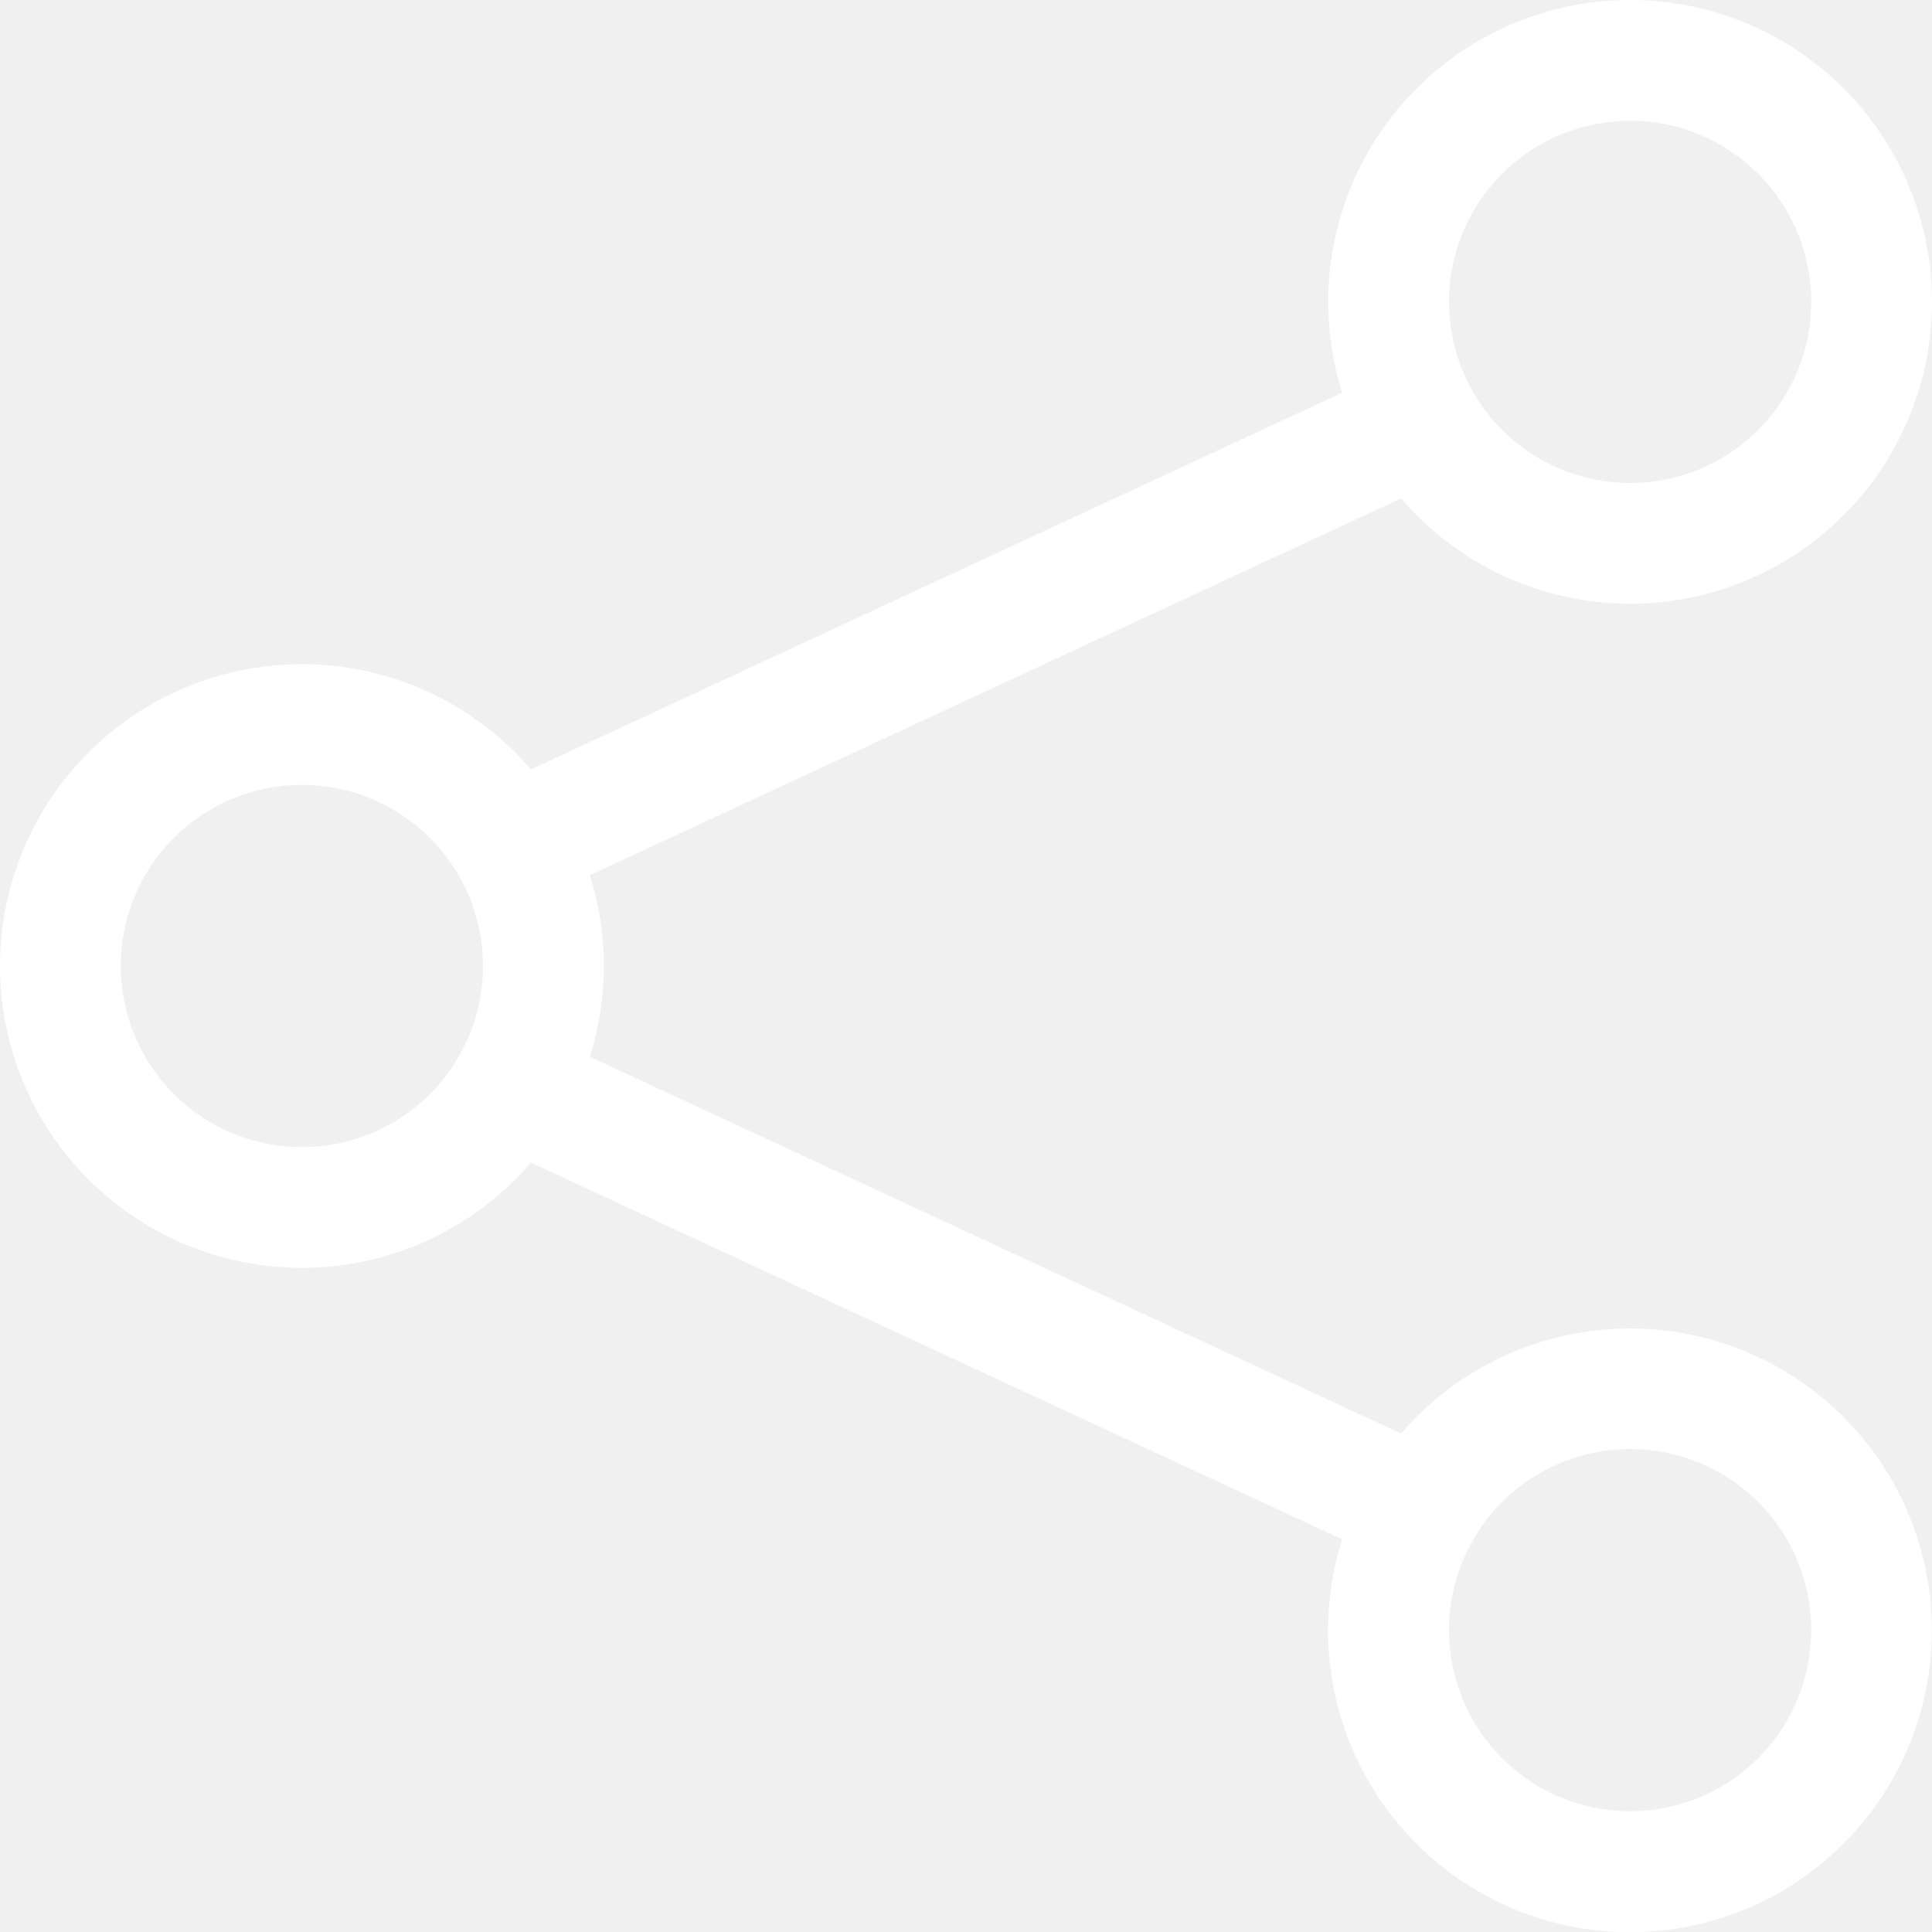
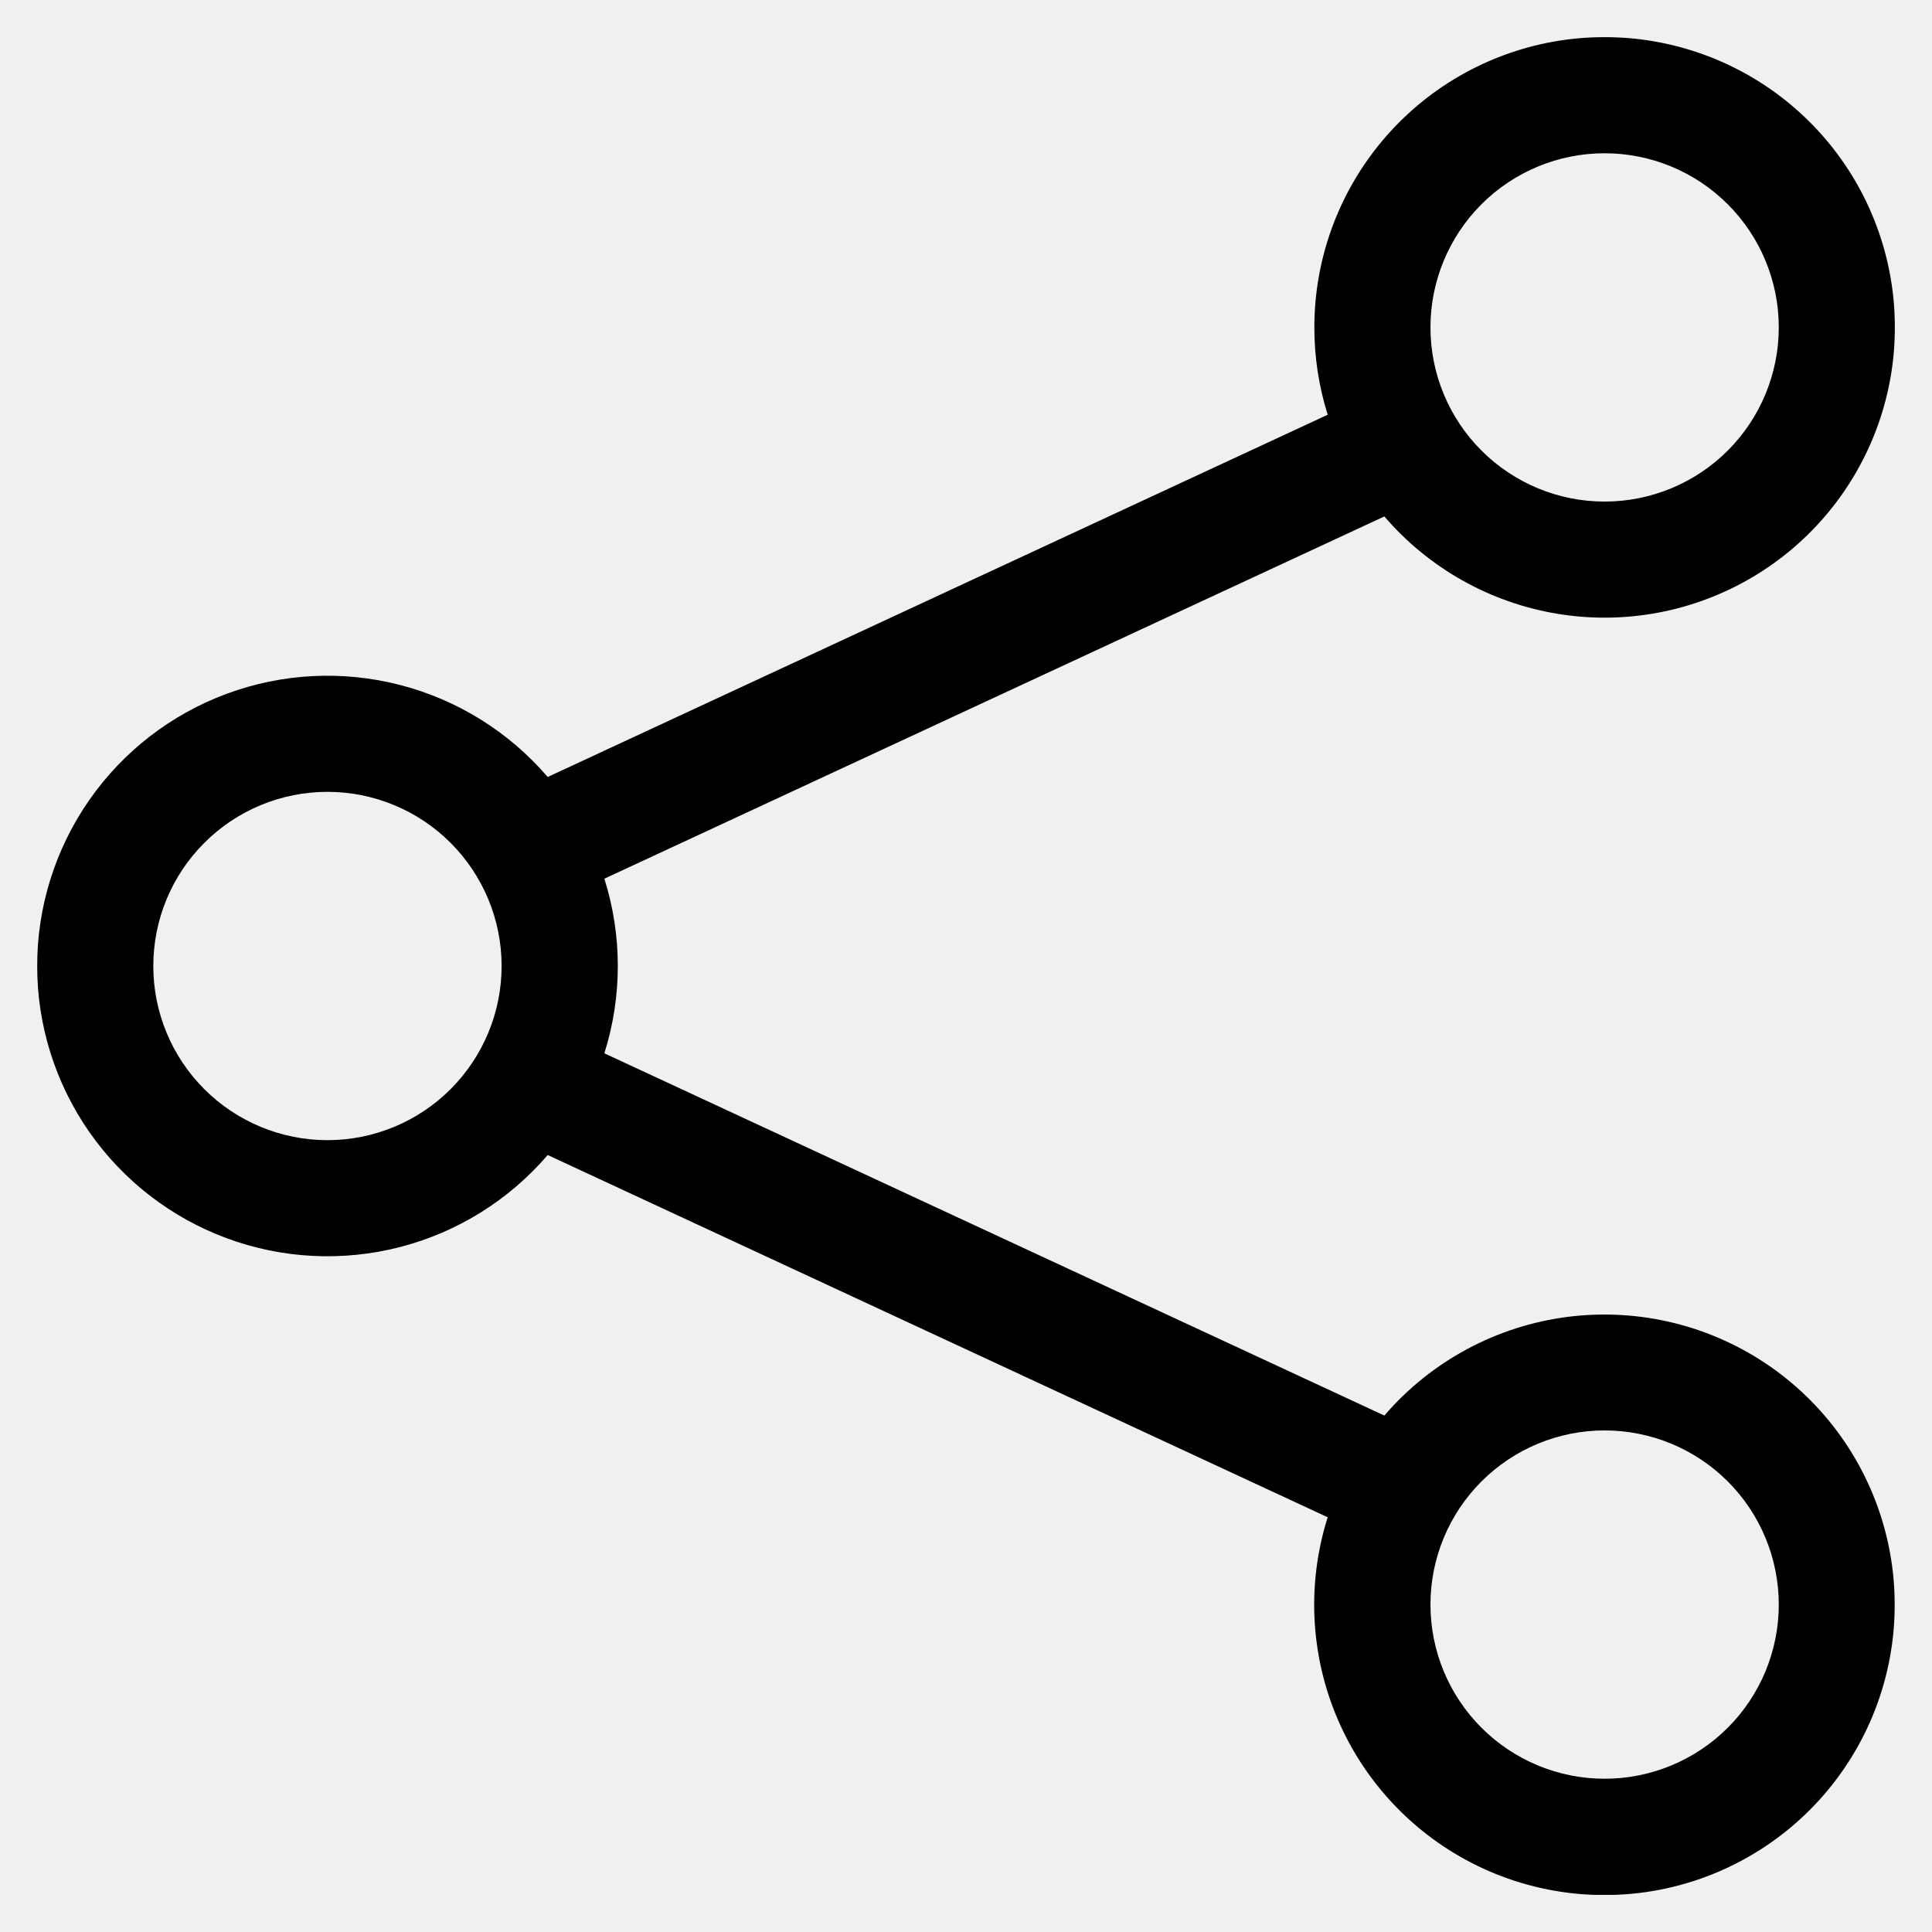
- <svg xmlns="http://www.w3.org/2000/svg" width="100" height="100" viewBox="0 0 100 100" fill="none">
-   <g clip-path="url(#clip0_5_2)">
-     <path d="M84.375 6.25C81.889 6.25 79.504 7.238 77.746 8.996C75.988 10.754 75 13.139 75 15.625C75 18.111 75.988 20.496 77.746 22.254C79.504 24.012 81.889 25 84.375 25C86.861 25 89.246 24.012 91.004 22.254C92.762 20.496 93.75 18.111 93.75 15.625C93.75 13.139 92.762 10.754 91.004 8.996C89.246 7.238 86.861 6.25 84.375 6.25ZM68.75 15.625C68.749 11.959 70.038 8.409 72.39 5.598C74.743 2.786 78.009 0.89 81.617 0.243C85.226 -0.404 88.947 0.239 92.13 2.058C95.312 3.878 97.754 6.758 99.027 10.196C100.301 13.634 100.325 17.41 99.095 20.864C97.865 24.317 95.461 27.229 92.301 29.088C89.142 30.948 85.429 31.638 81.813 31.037C78.196 30.435 74.906 28.582 72.519 25.8L30.531 45.3C31.497 48.359 31.497 51.641 30.531 54.7L72.519 74.2C75.043 71.265 78.567 69.371 82.407 68.885C86.248 68.4 90.132 69.358 93.307 71.573C96.482 73.788 98.722 77.103 99.592 80.876C100.462 84.648 99.9 88.609 98.016 91.991C96.132 95.373 93.06 97.935 89.394 99.181C85.729 100.427 81.731 100.267 78.177 98.734C74.622 97.2 71.763 94.402 70.154 90.88C68.546 87.359 68.301 83.366 69.469 79.675L27.481 60.175C25.403 62.597 22.632 64.325 19.542 65.126C16.453 65.926 13.192 65.761 10.198 64.653C7.205 63.545 4.623 61.546 2.799 58.927C0.976 56.307 -0.002 53.192 -0.002 50C-0.002 46.808 0.976 43.693 2.799 41.073C4.623 38.454 7.205 36.455 10.198 35.347C13.192 34.239 16.453 34.074 19.542 34.874C22.632 35.675 25.403 37.403 27.481 39.825L69.469 20.325C68.991 18.804 68.748 17.219 68.75 15.625ZM15.625 40.625C13.139 40.625 10.754 41.613 8.996 43.371C7.238 45.129 6.25 47.514 6.25 50C6.25 52.486 7.238 54.871 8.996 56.629C10.754 58.387 13.139 59.375 15.625 59.375C18.111 59.375 20.496 58.387 22.254 56.629C24.012 54.871 25 52.486 25 50C25 47.514 24.012 45.129 22.254 43.371C20.496 41.613 18.111 40.625 15.625 40.625ZM84.375 75C81.889 75 79.504 75.988 77.746 77.746C75.988 79.504 75 81.889 75 84.375C75 86.861 75.988 89.246 77.746 91.004C79.504 92.762 81.889 93.75 84.375 93.75C86.861 93.75 89.246 92.762 91.004 91.004C92.762 89.246 93.75 86.861 93.75 84.375C93.75 81.889 92.762 79.504 91.004 77.746C89.246 75.988 86.861 75 84.375 75Z" fill="white" />
+ <svg xmlns="http://www.w3.org/2000/svg" width="104" height="104" viewBox="0 0 104 104" fill="none">
+   <mask id="mask0_358_2" style="mask-type:luminance" maskUnits="userSpaceOnUse" x="2" y="2" width="100" height="100">
+     <path d="M102 2H2V102H102V2Z" fill="white" />
+   </mask>
+   <g mask="url(#mask0_358_2)">
+     <path d="M86.377 8.25C83.89 8.25 81.506 9.238 79.748 10.996C77.989 12.754 77.002 15.139 77.002 17.625C77.002 20.111 77.989 22.496 79.748 24.254C81.506 26.012 83.89 27 86.377 27C88.863 27 91.248 26.012 93.006 24.254C94.764 22.496 95.752 20.111 95.752 17.625C95.752 15.139 94.764 12.754 93.006 10.996C91.248 9.238 88.863 8.25 86.377 8.25ZM70.752 17.625C70.751 13.959 72.04 10.409 74.392 7.598C76.744 4.786 80.01 2.89 83.619 2.243C87.228 1.596 90.949 2.239 94.131 4.058C97.314 5.878 99.756 8.758 101.029 12.196C102.303 15.634 102.327 19.41 101.097 22.864C99.867 26.317 97.462 29.229 94.303 31.088C91.144 32.948 87.431 33.638 83.815 33.037C80.198 32.435 76.908 30.582 74.52 27.8L32.533 47.3C33.498 50.359 33.498 53.641 32.533 56.7L74.52 76.2C77.044 73.265 80.568 71.371 84.409 70.885C88.25 70.4 92.134 71.358 95.309 73.573C98.484 75.788 100.723 79.103 101.593 82.876C102.464 86.648 101.902 90.609 100.018 93.991C98.134 97.373 95.061 99.935 91.396 101.181C87.731 102.427 83.733 102.267 80.178 100.734C76.624 99.2 73.765 96.402 72.156 92.88C70.547 89.359 70.303 85.366 71.47 81.675L29.483 62.175C27.404 64.597 24.634 66.325 21.544 67.126C18.454 67.926 15.193 67.761 12.2 66.653C9.207 65.545 6.625 63.546 4.801 60.927C2.978 58.307 2 55.192 2 52C2 48.808 2.978 45.693 4.801 43.073C6.625 40.454 9.207 38.455 12.2 37.347C15.193 36.239 18.454 36.074 21.544 36.874C24.634 37.675 27.404 39.403 29.483 41.825L71.47 22.325C70.993 20.804 70.75 19.219 70.752 17.625ZM17.627 42.625C15.14 42.625 12.756 43.613 10.998 45.371C9.239 47.129 8.252 49.514 8.252 52C8.252 54.486 9.239 56.871 10.998 58.629C12.756 60.387 15.14 61.375 17.627 61.375C20.113 61.375 22.498 60.387 24.256 58.629C26.014 56.871 27.002 54.486 27.002 52C27.002 49.514 26.014 47.129 24.256 45.371C22.498 43.613 20.113 42.625 17.627 42.625ZM86.377 77C83.89 77 81.506 77.988 79.748 79.746C77.989 81.504 77.002 83.889 77.002 86.375C77.002 88.861 77.989 91.246 79.748 93.004C81.506 94.762 83.89 95.75 86.377 95.75C88.863 95.75 91.248 94.762 93.006 93.004C94.764 91.246 95.752 88.861 95.752 86.375C95.752 83.889 94.764 81.504 93.006 79.746C91.248 77.988 88.863 77 86.377 77Z" fill="black" />
  </g>
-   <defs>
-     <clipPath id="clip0_5_2">
-       <rect width="100" height="100" fill="white" />
-     </clipPath>
-   </defs>
</svg>
